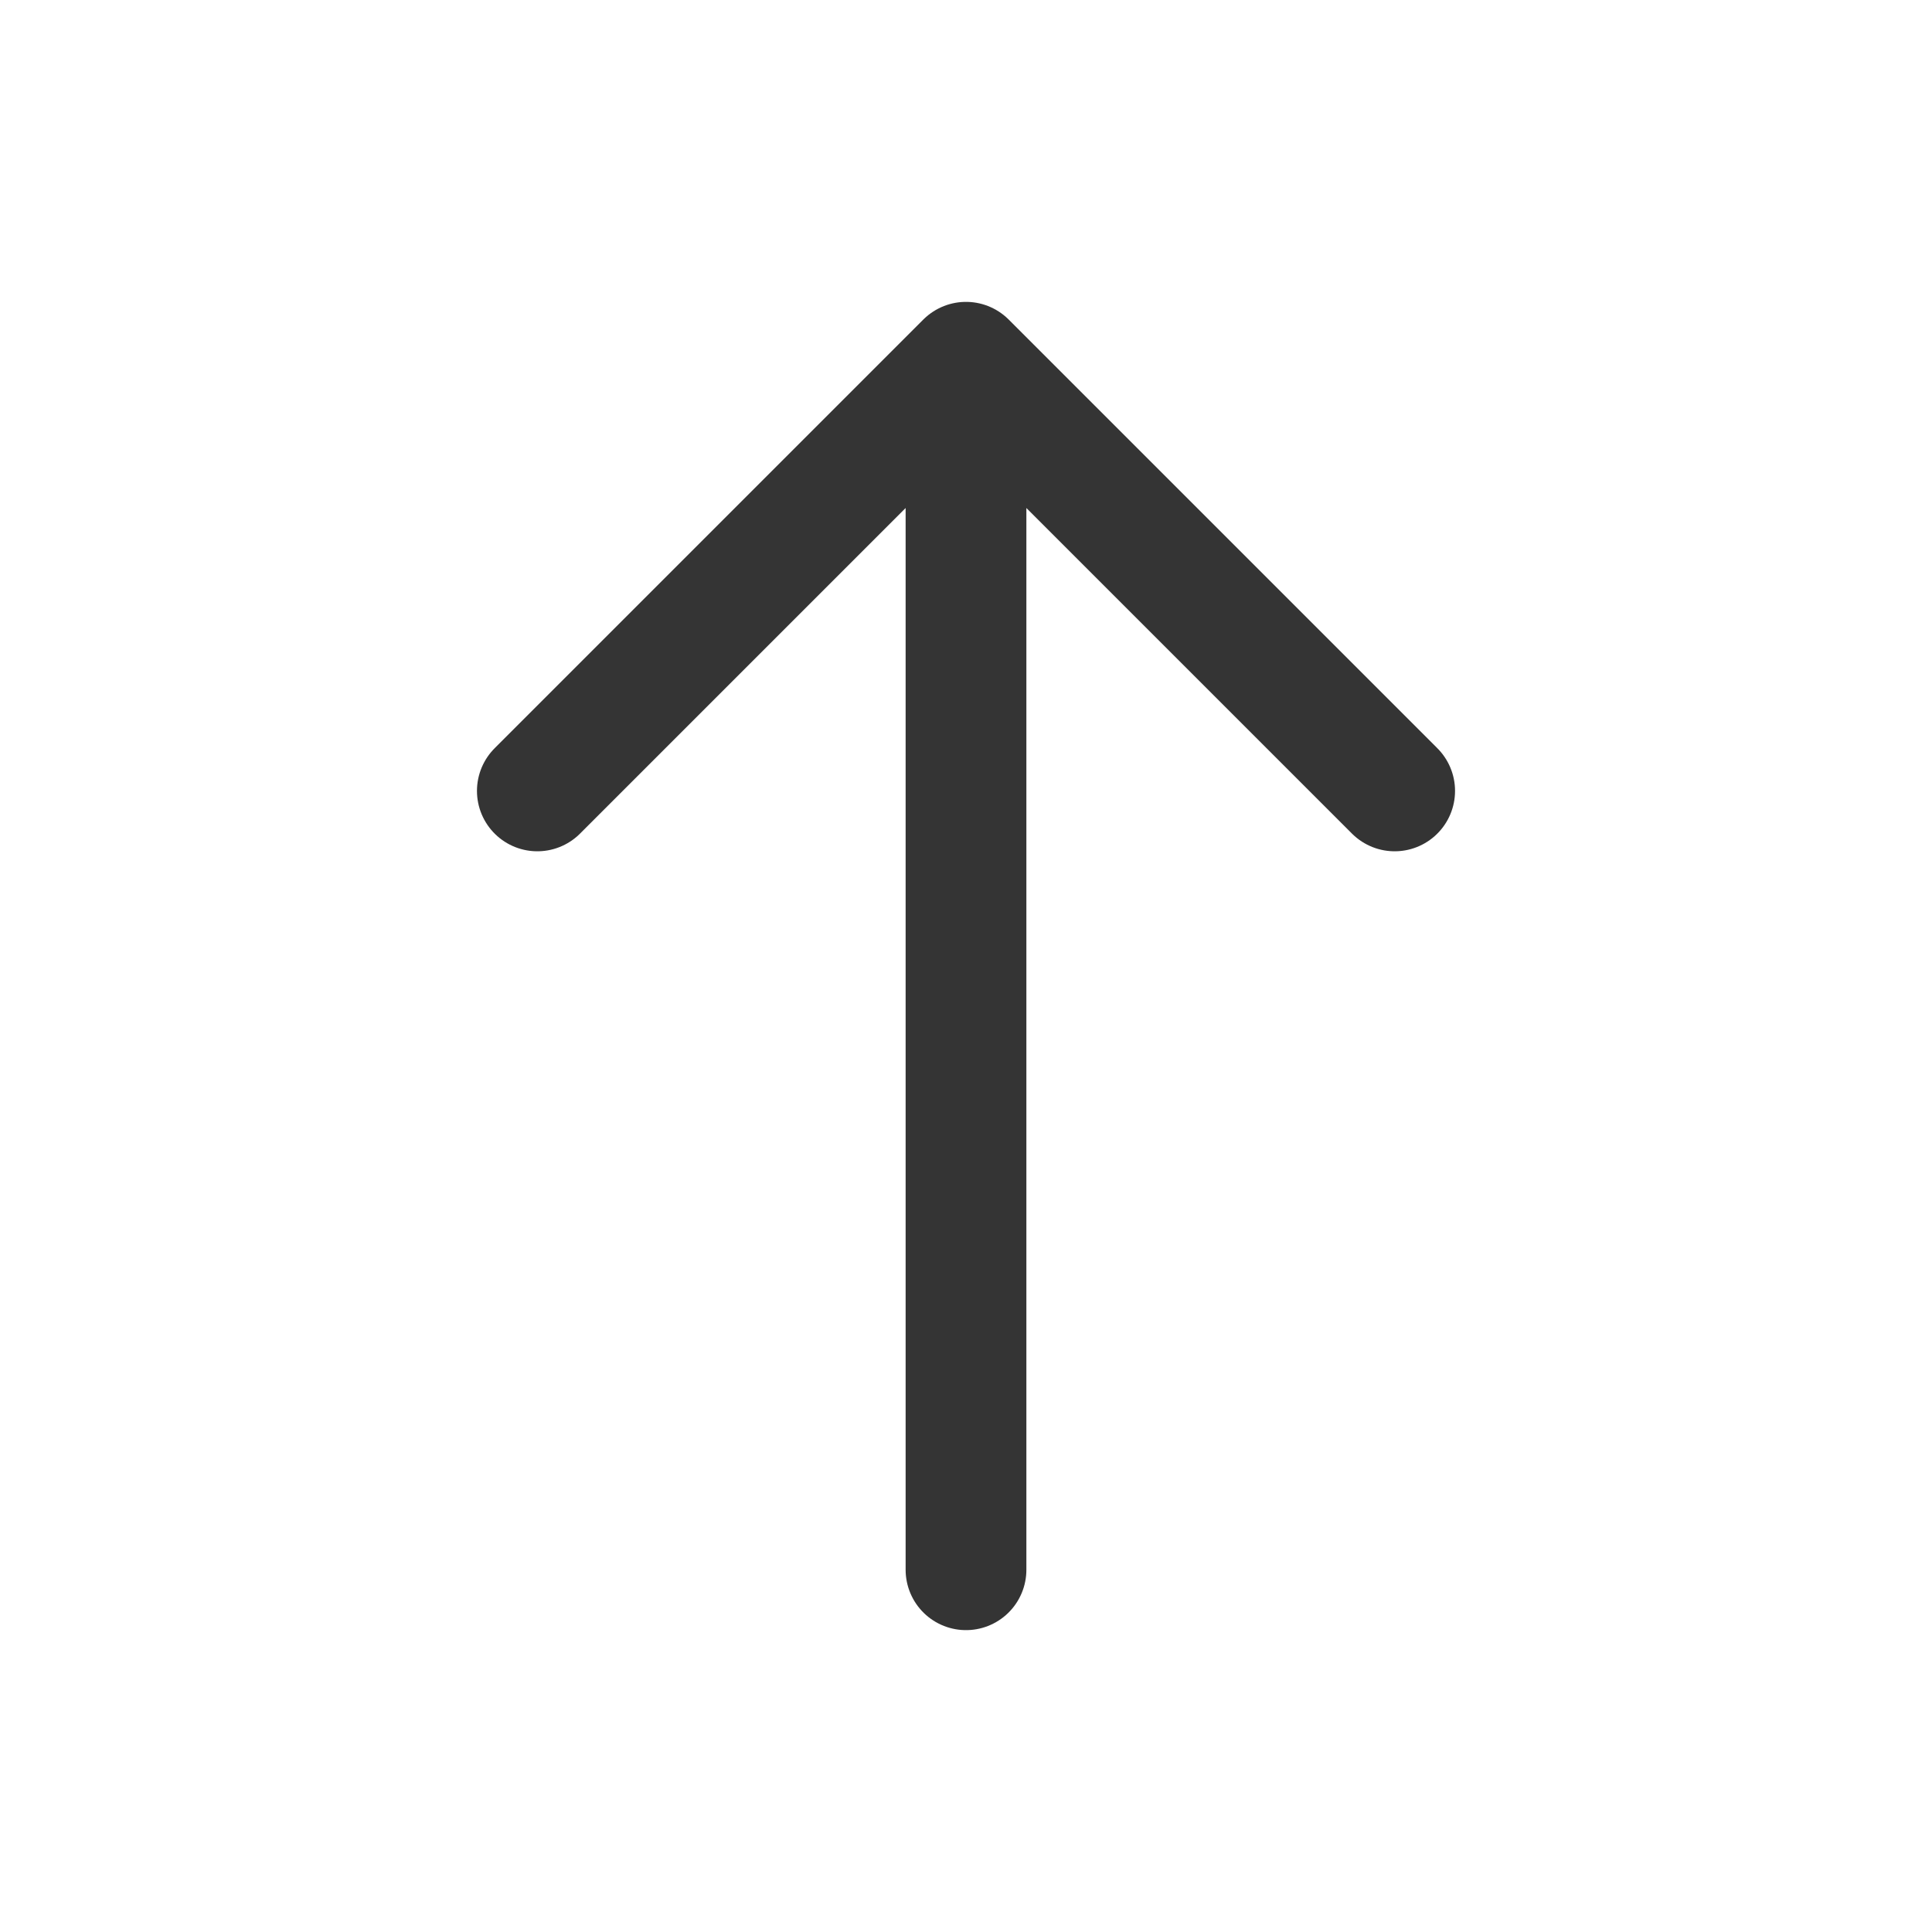
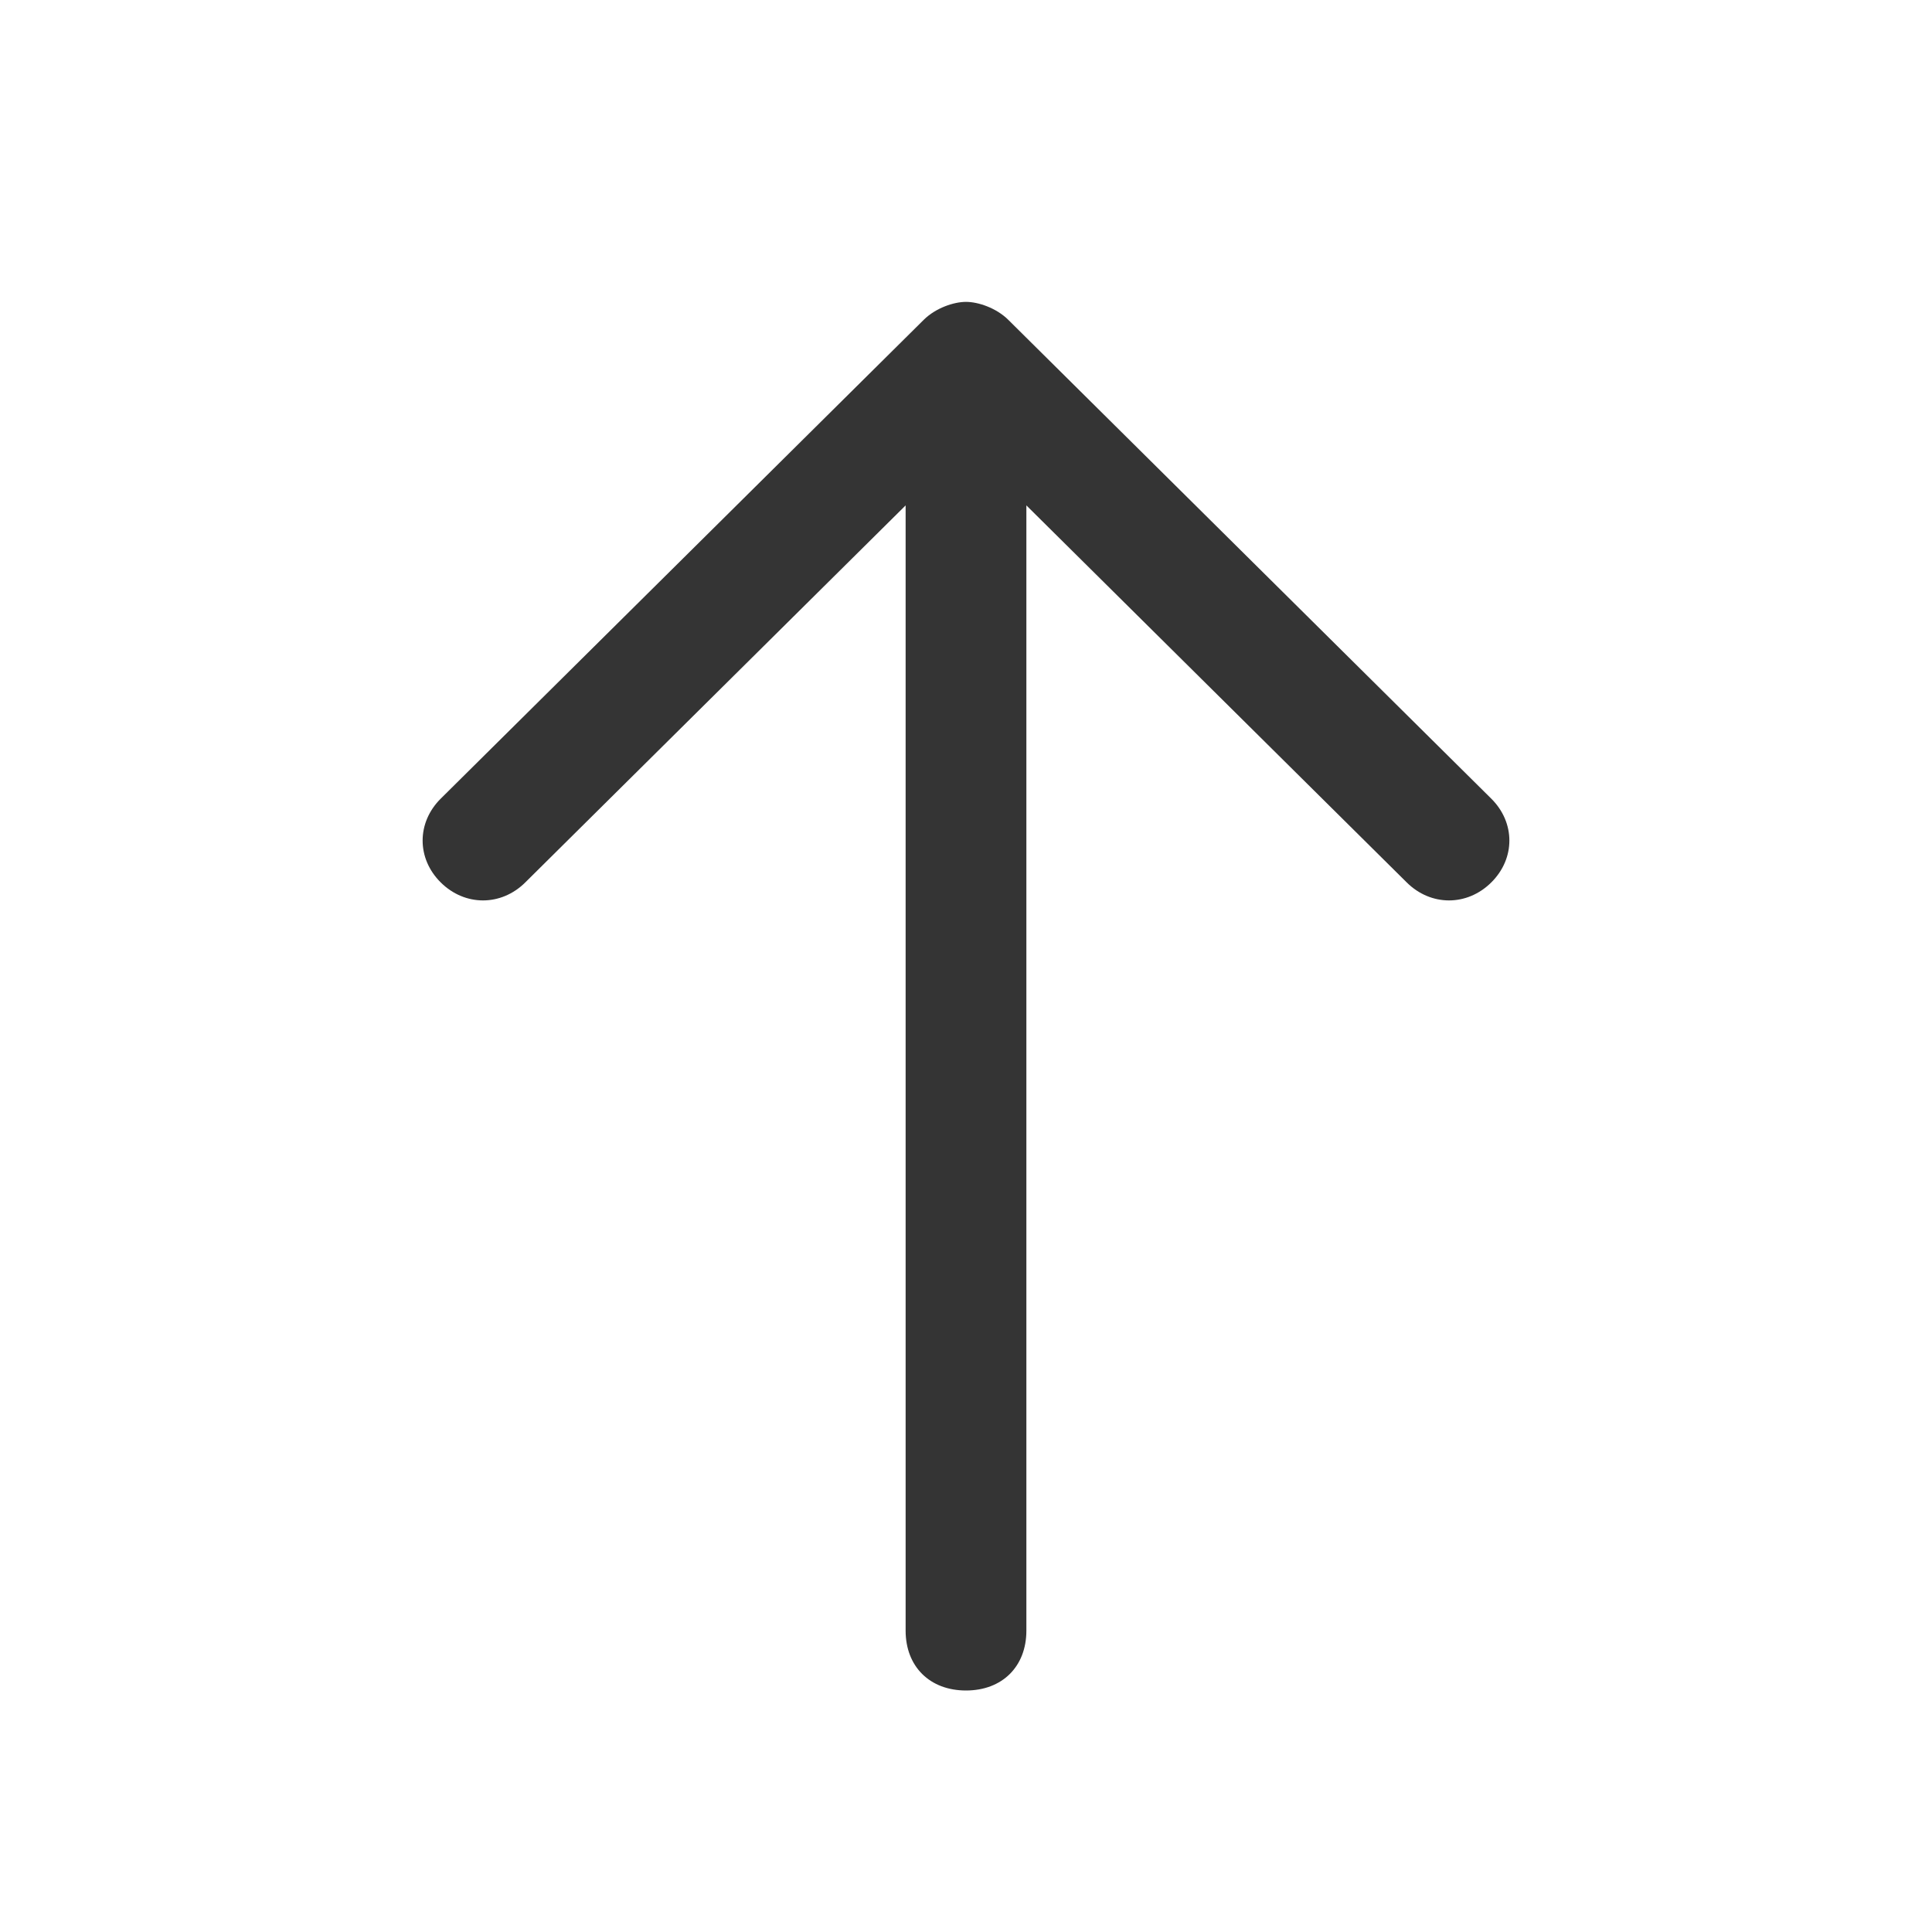
<svg xmlns="http://www.w3.org/2000/svg" width="32" height="32" viewBox="0 0 32 32" fill="none">
-   <path d="M16 26V6M16 6L8.9 13.1M16 6L23.1 13.1" stroke="#343434" stroke-width="2" stroke-miterlimit="10" stroke-linecap="round" stroke-linejoin="round" />
+   <path d="M7.3 14.616C7.7 15.013 8.3 15.013 8.7 14.616L15 8.371V27.009C15 27.603 15.4 28 16 28C16.6 28 17 27.603 17 27.009V8.371L23.3 14.616C23.7 15.013 24.3 15.013 24.7 14.616C25.1 14.22 25.1 13.625 24.7 13.228L16.7 5.297C16.5 5.099 16.2 5 16 5C15.8 5 15.5 5.099 15.3 5.297L7.3 13.228C6.9 13.625 6.9 14.22 7.3 14.616Z" fill="#343434" />
</svg>
